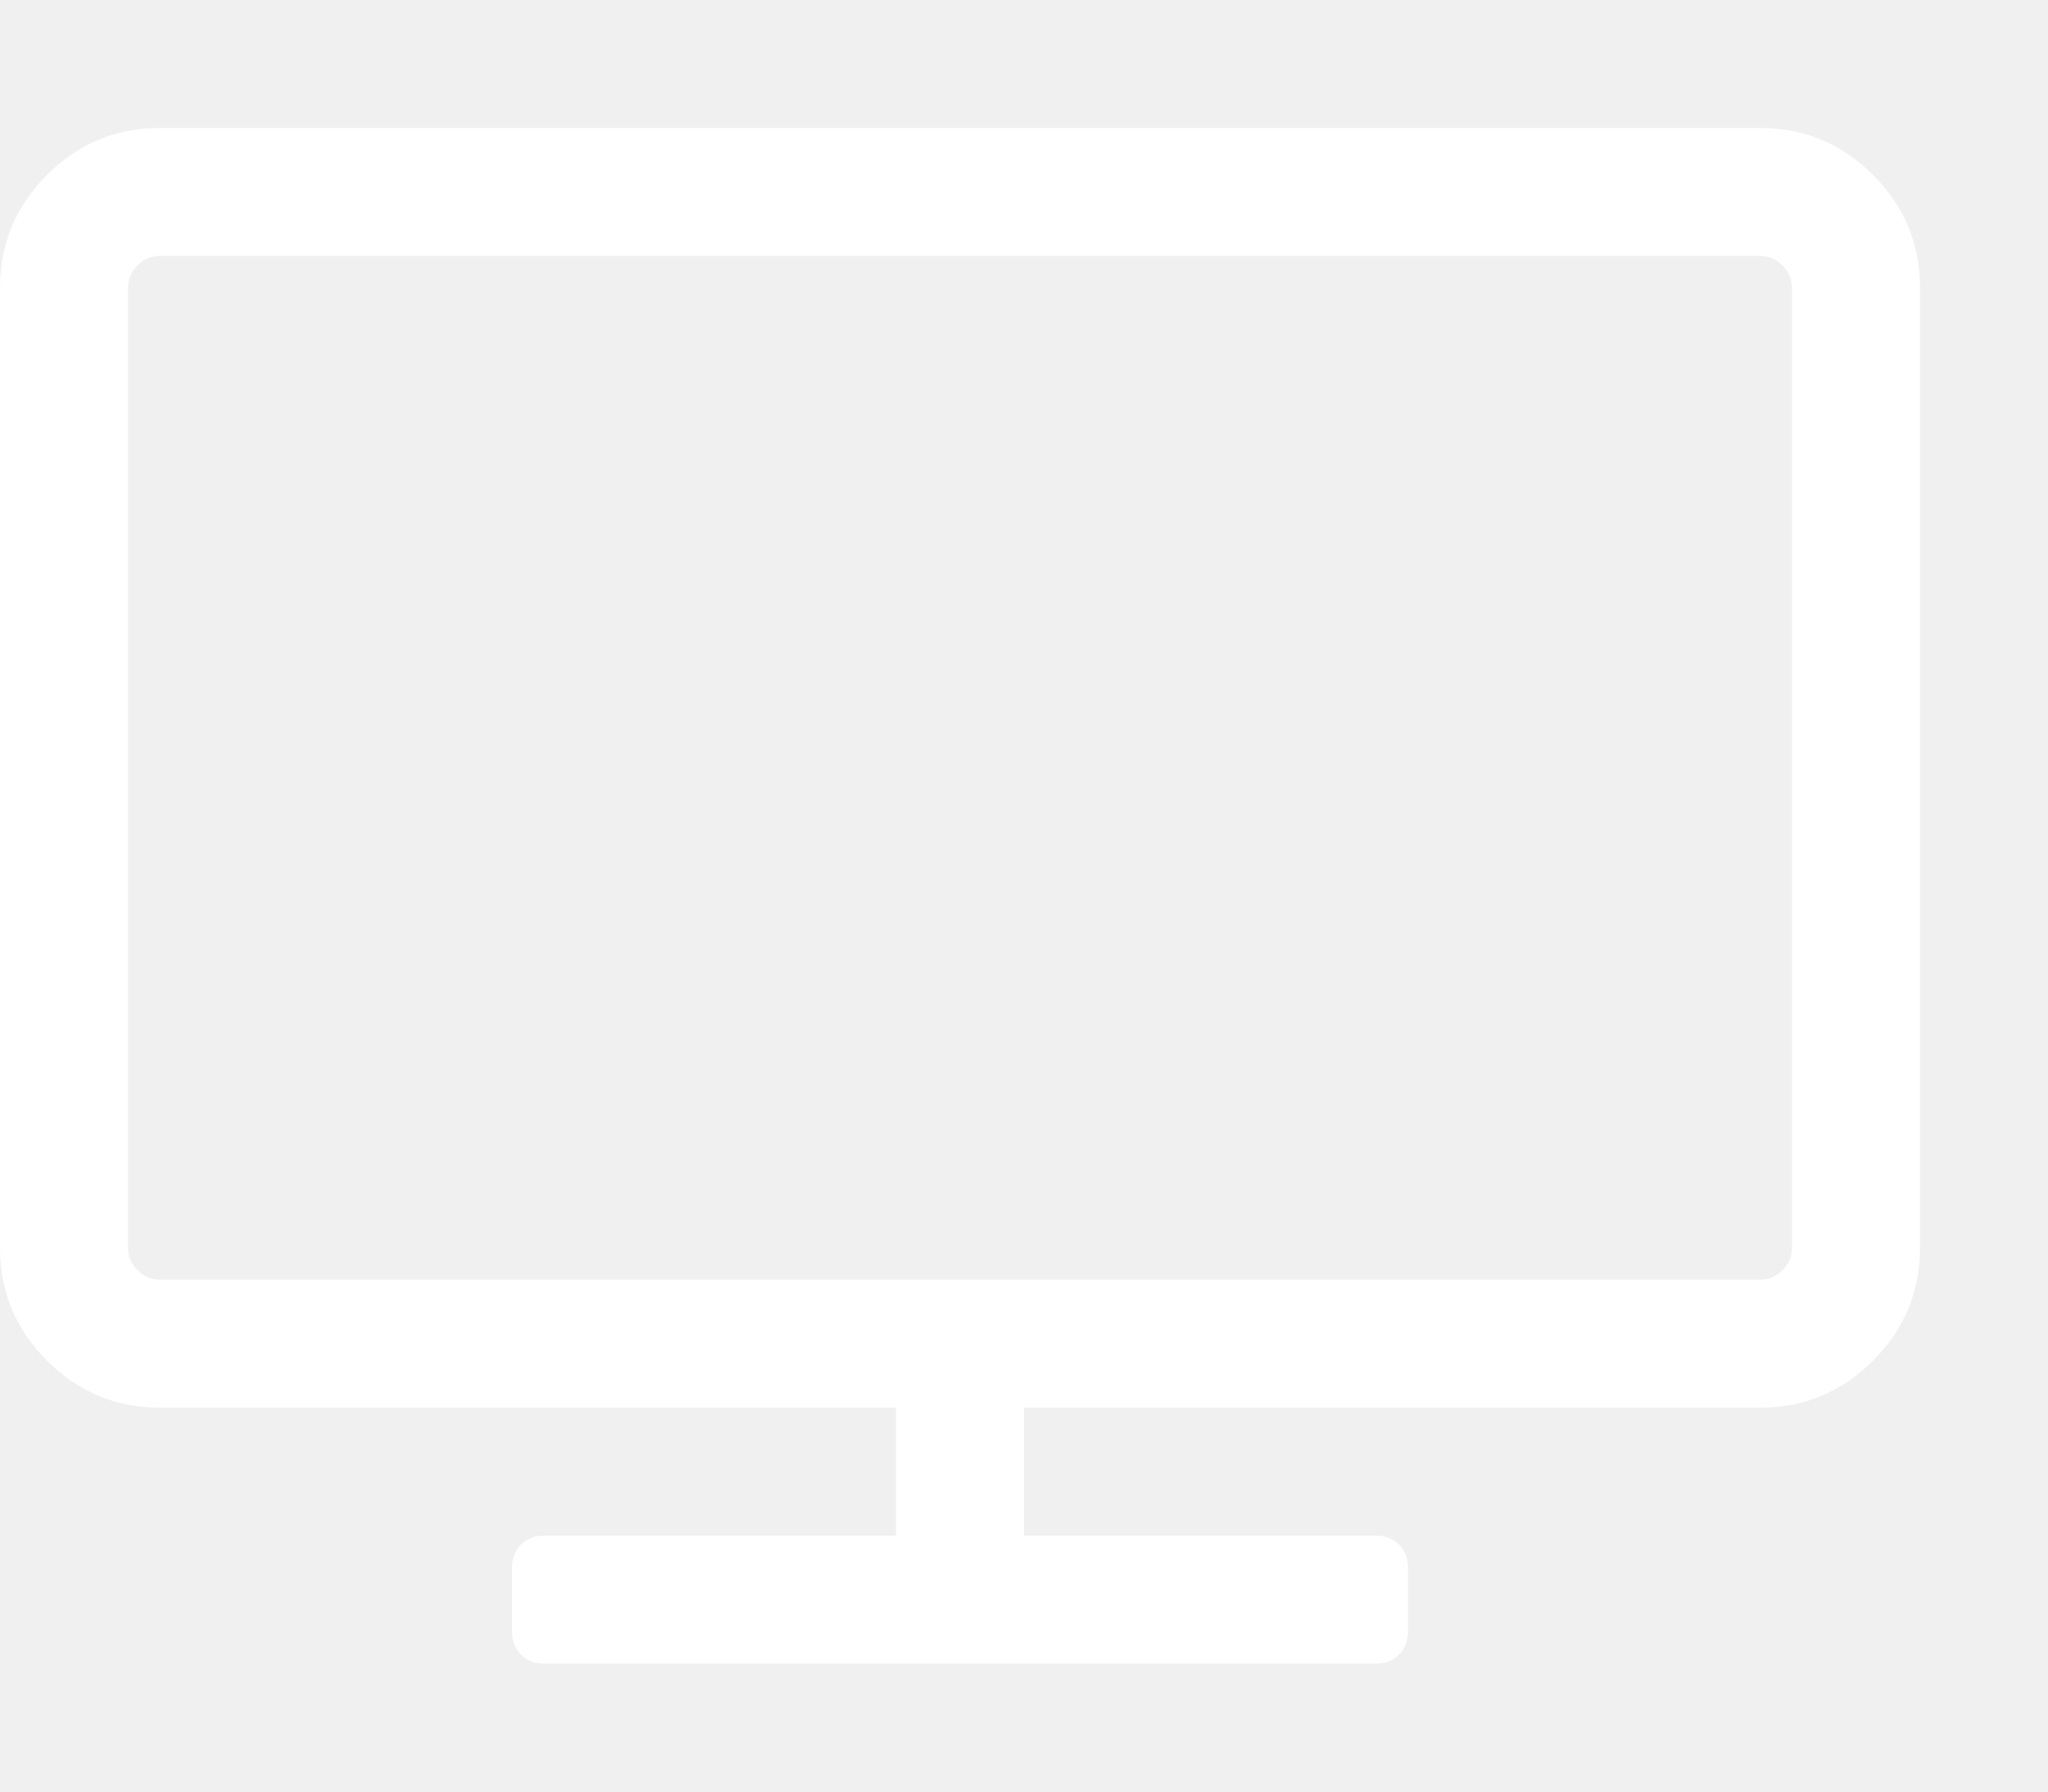
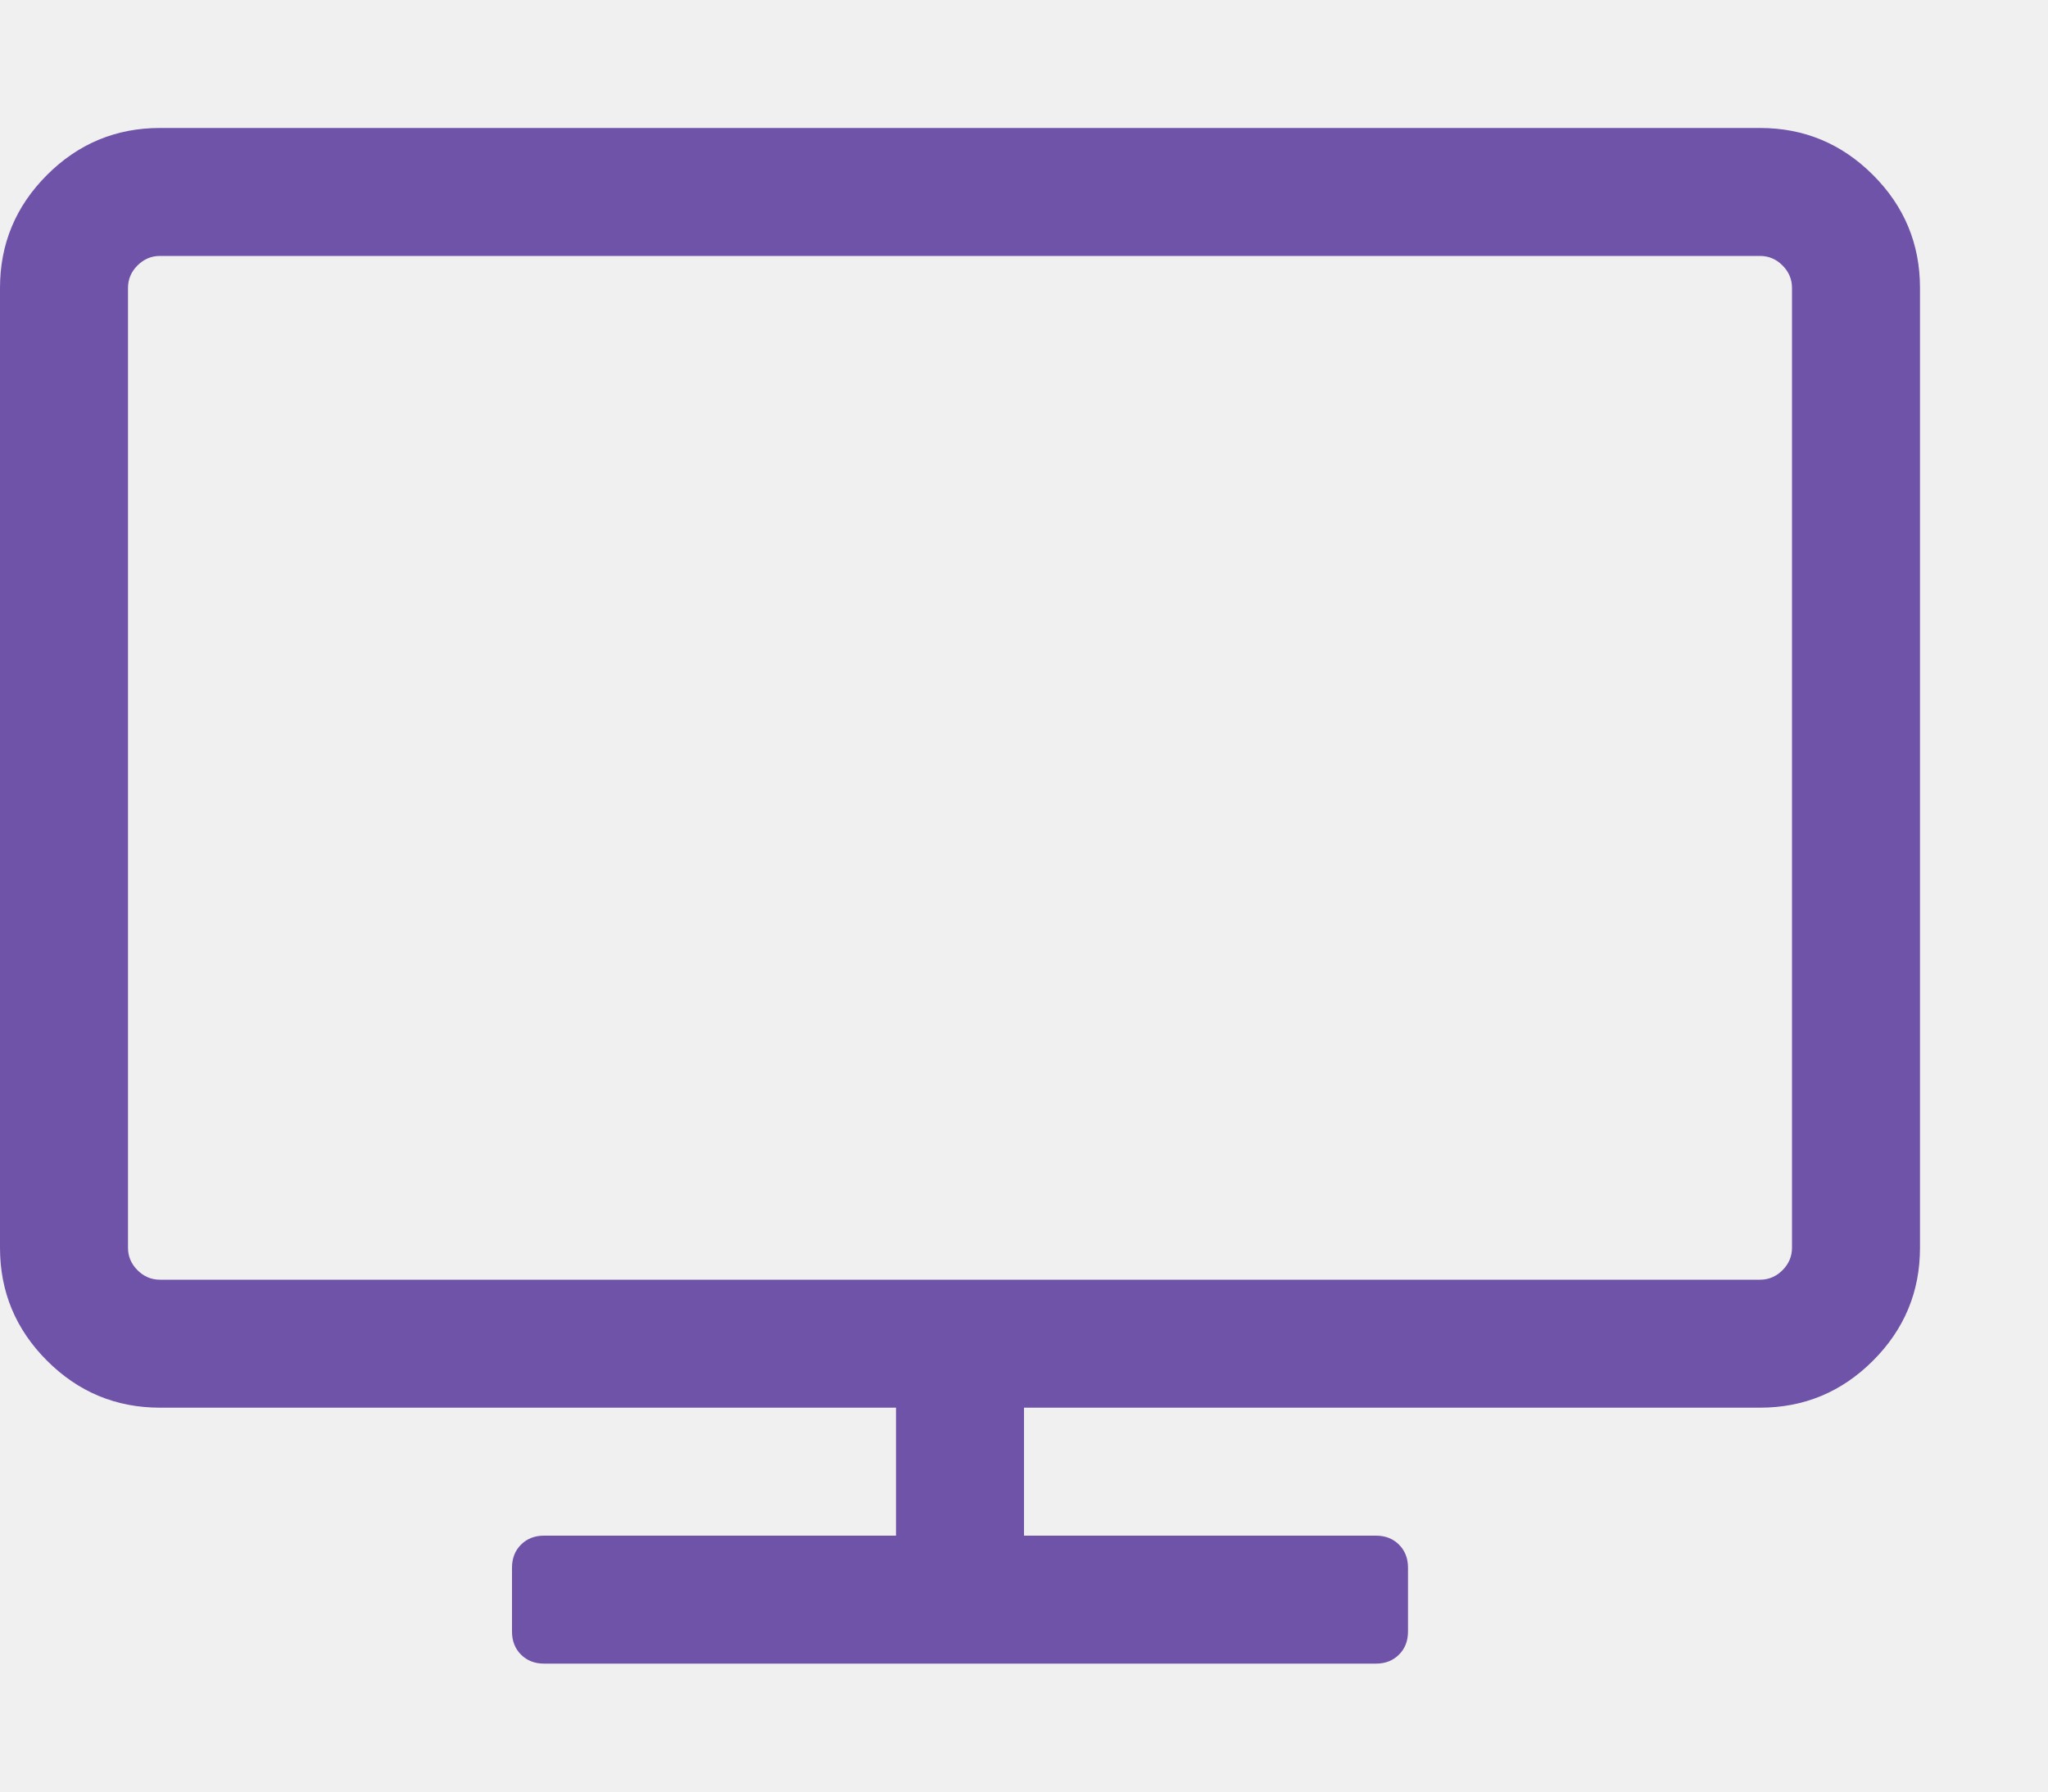
<svg xmlns="http://www.w3.org/2000/svg" width="2048" height="1792" viewBox="0 0 2048 1792">
-   <path d="M1792 1248v-960q0-13-9.5-22.5t-22.5-9.5h-1600q-13 0-22.5 9.5t-9.5 22.5v960q0 13 9.5 22.5t22.5 9.5h1600q13 0 22.5-9.5t9.5-22.5zm128-960v960q0 66-47 113t-113 47h-736v128h352q14 0 23 9t9 23v64q0 14-9 23t-23 9h-832q-14 0-23-9t-9-23v-64q0-14 9-23t23-9h352v-128h-736q-66 0-113-47t-47-113v-960q0-66 47-113t113-47h1600q66 0 113 47t47 113z" fill="#fff" />
+   <path d="M1792 1248v-960q0-13-9.5-22.5t-22.5-9.5h-1600q-13 0-22.5 9.5t-9.5 22.5v960q0 13 9.5 22.5t22.5 9.5h1600q13 0 22.5-9.5t9.5-22.5zm128-960v960q0 66-47 113t-113 47h-736v128h352q14 0 23 9t9 23v64q0 14-9 23t-23 9h-832q-14 0-23-9t-9-23v-64q0-14 9-23t23-9h352v-128h-736q-66 0-113-47t-47-113v-960q0-66 47-113t113-47h1600q66 0 113 47t47 113z" fill="#6f53a8" />
</svg>
